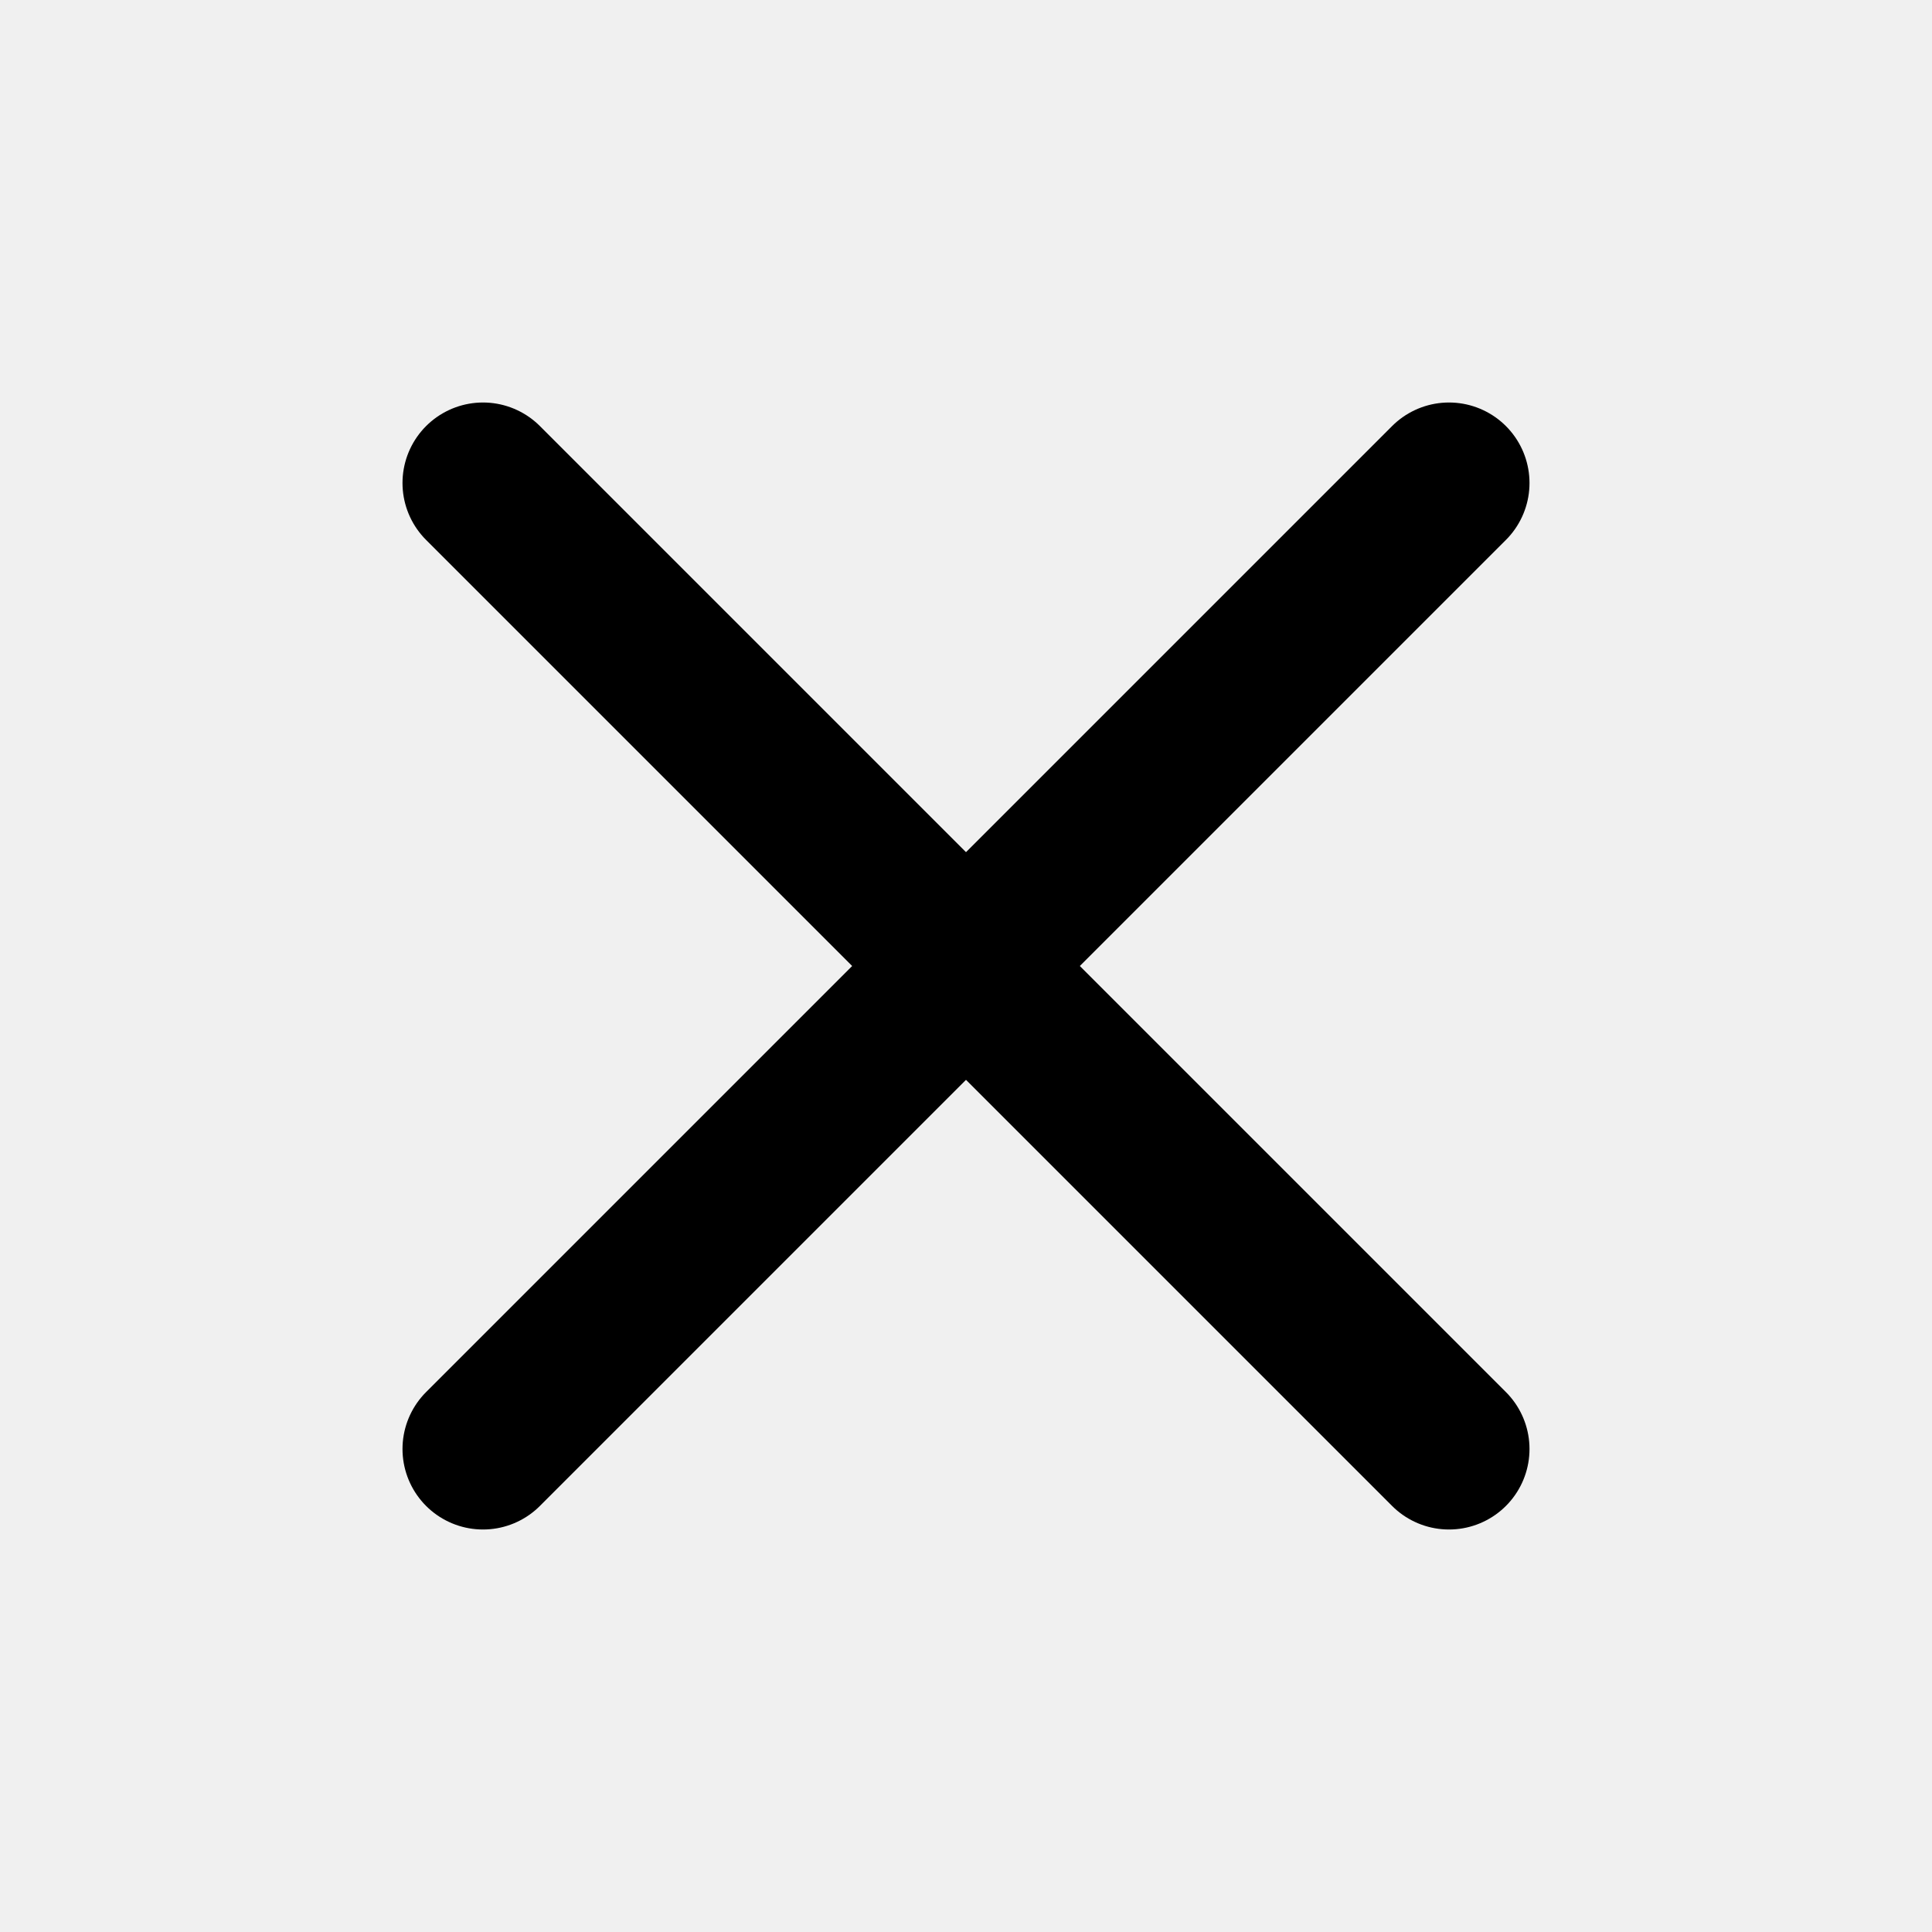
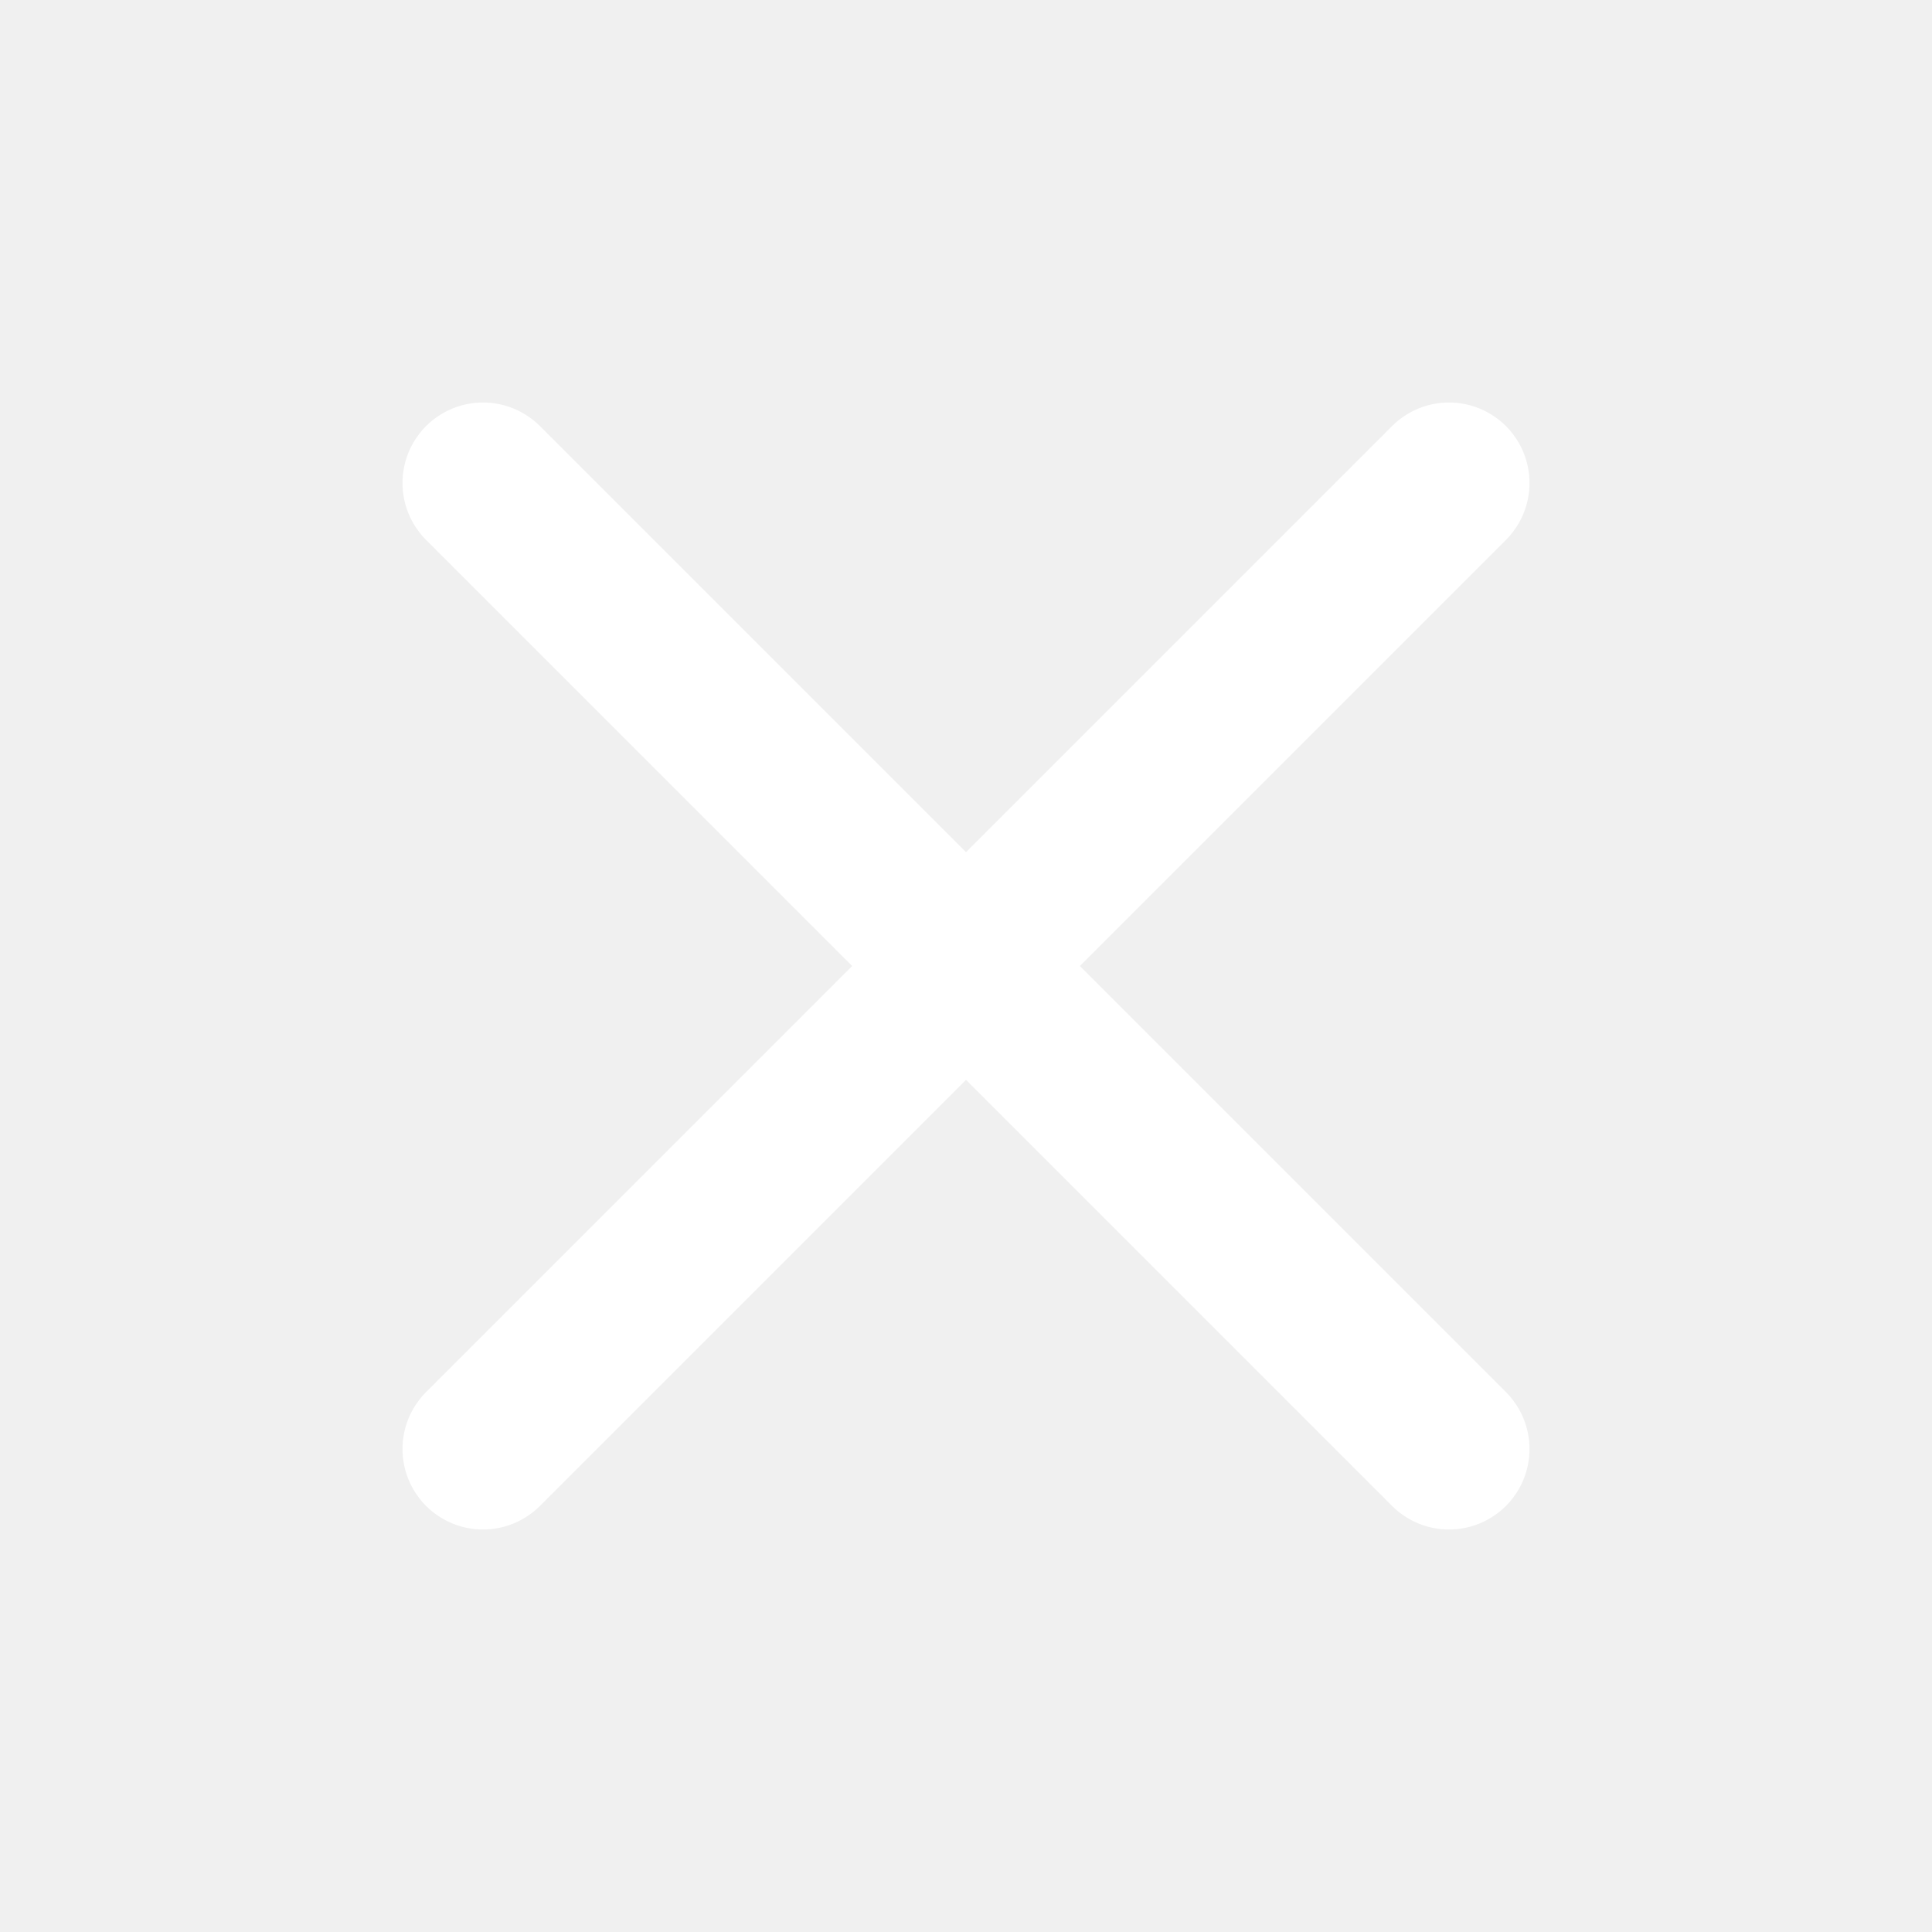
<svg xmlns="http://www.w3.org/2000/svg" width="800px" height="800px" viewBox="0 0 24 24" fill="none">
  <g id="Menu / Close_MD">
-     <path id="Vector" d="M18 18L12 12M12 12L6 6M12 12L18 6M12 12L6 18" stroke="#000000" stroke-width="2" stroke-linecap="round" stroke-linejoin="round" />
+     <path id="Vector" d="M18 18L12 12M12 12L6 6M12 12L18 6M12 12L6 18" stroke="#FFFFFF" stroke-width="2" stroke-linecap="round" stroke-linejoin="round" />
  </g>
</svg>
